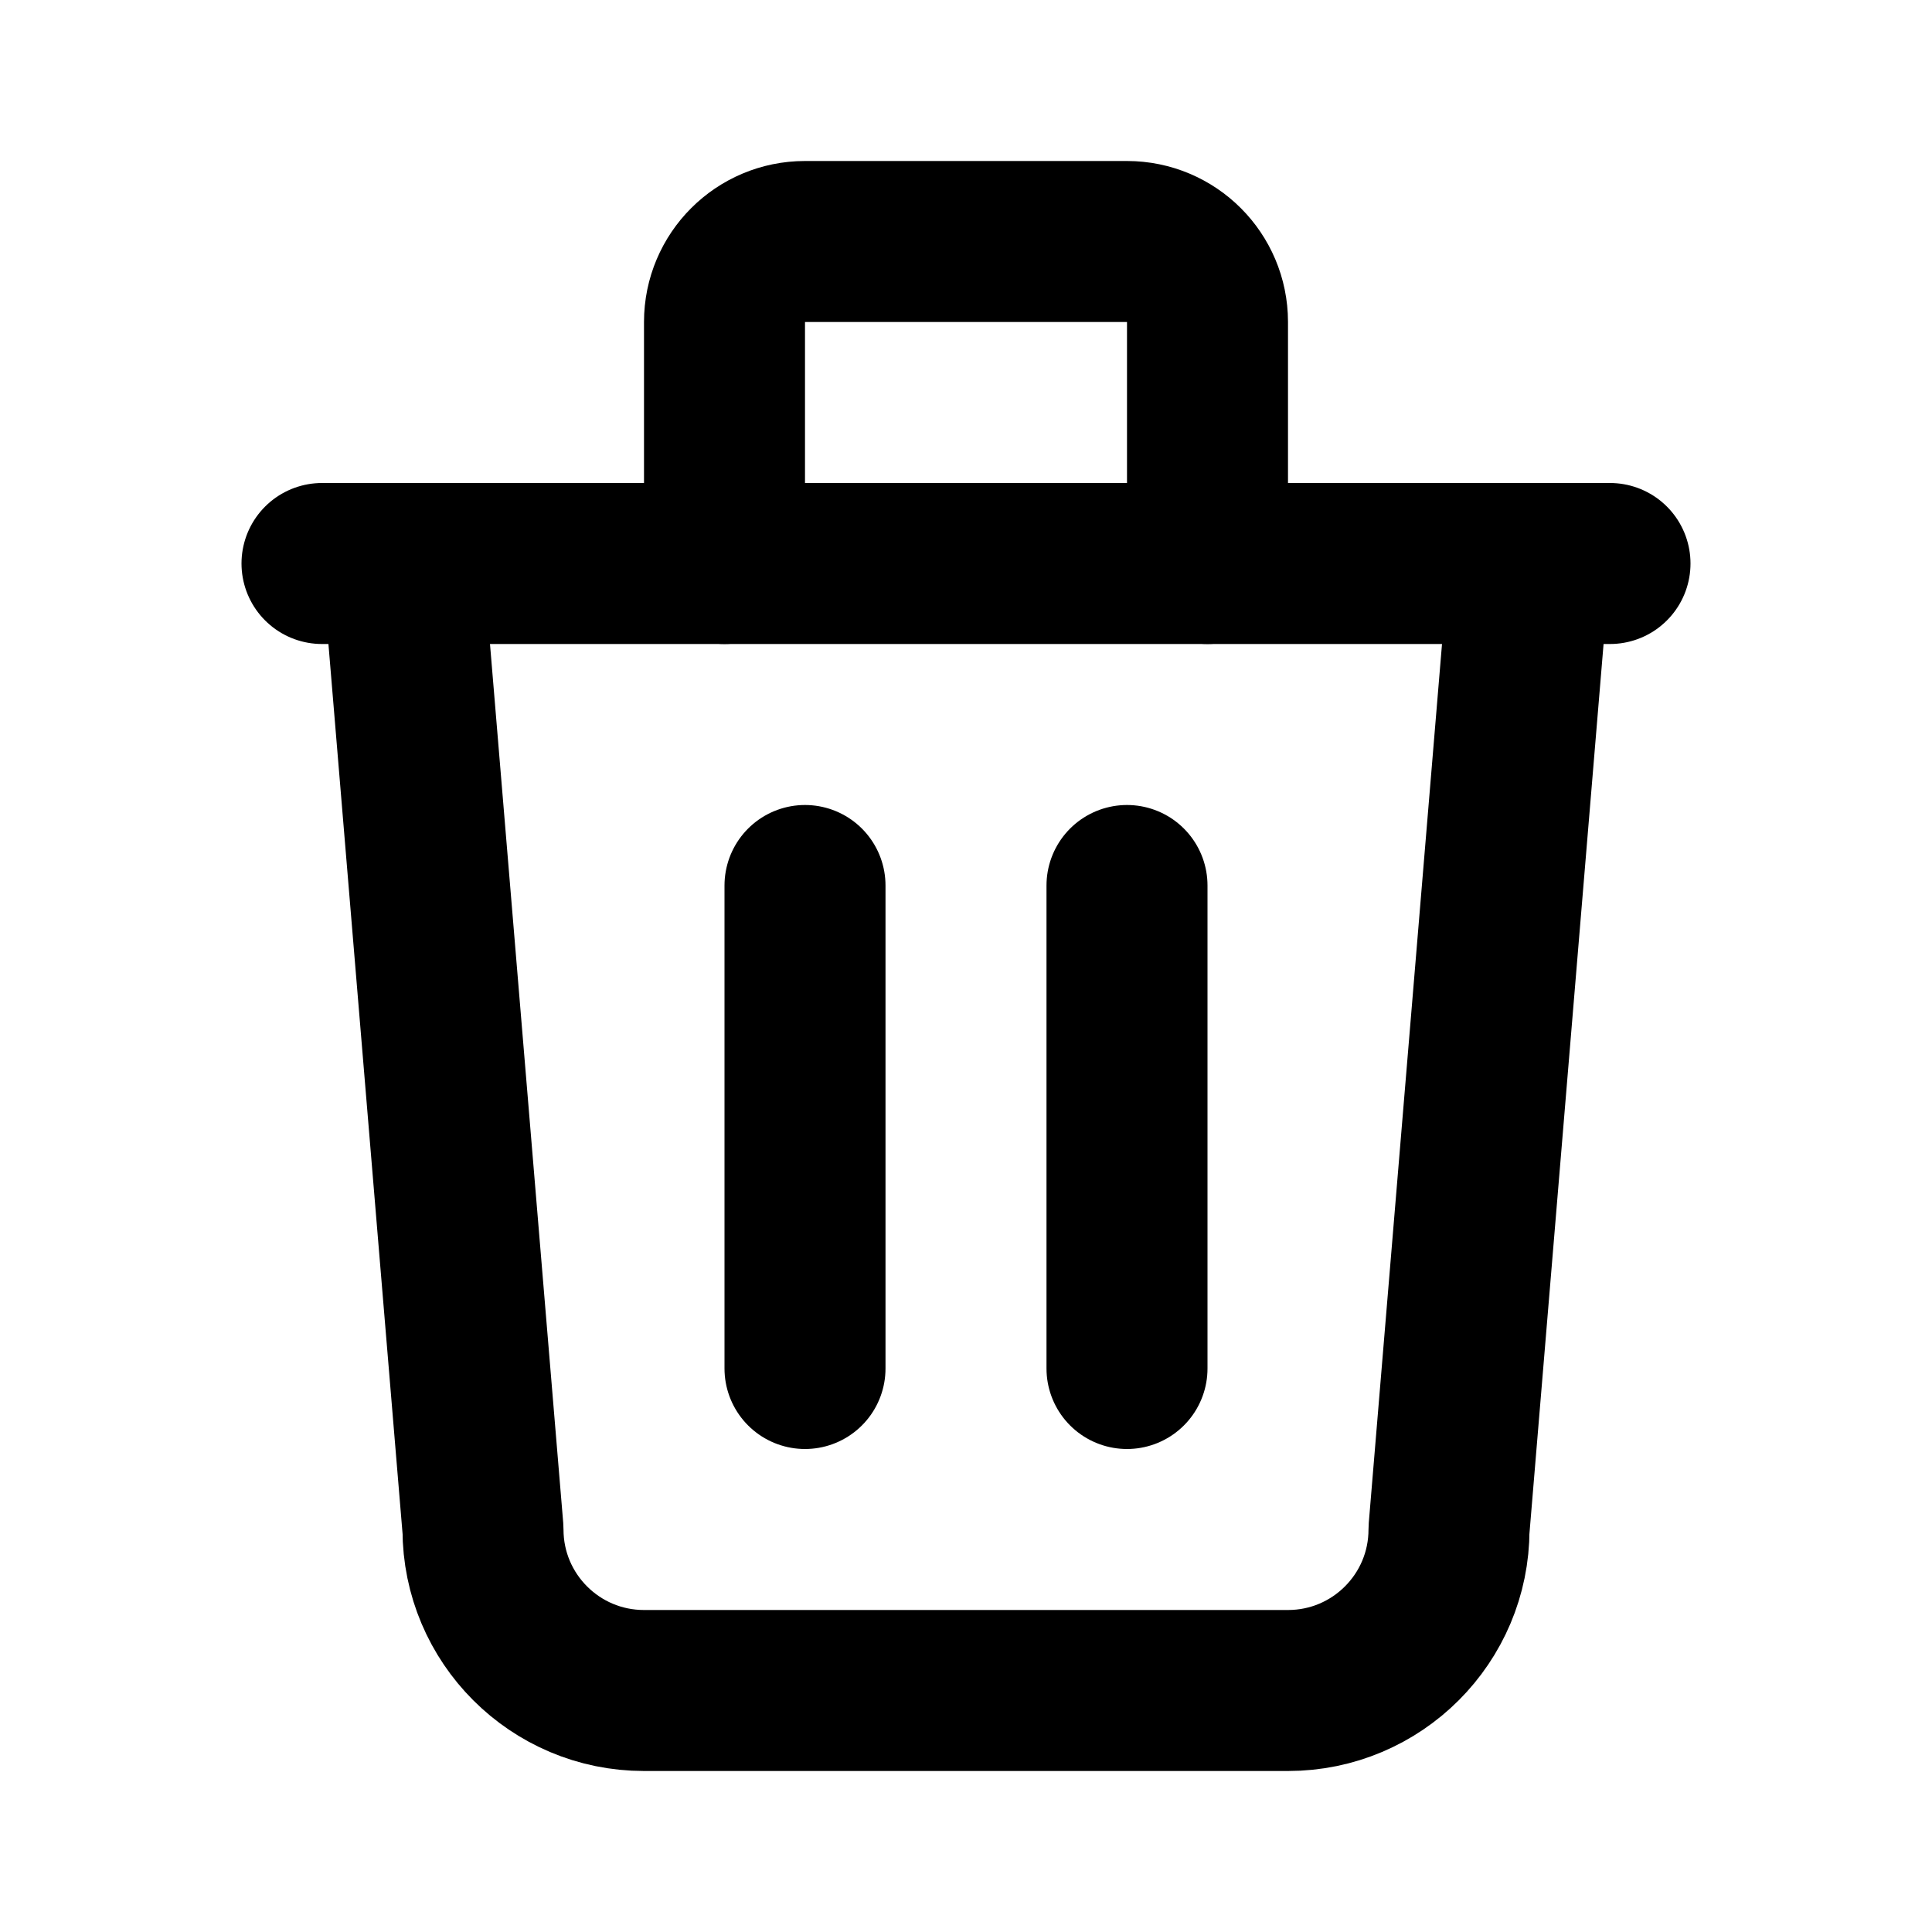
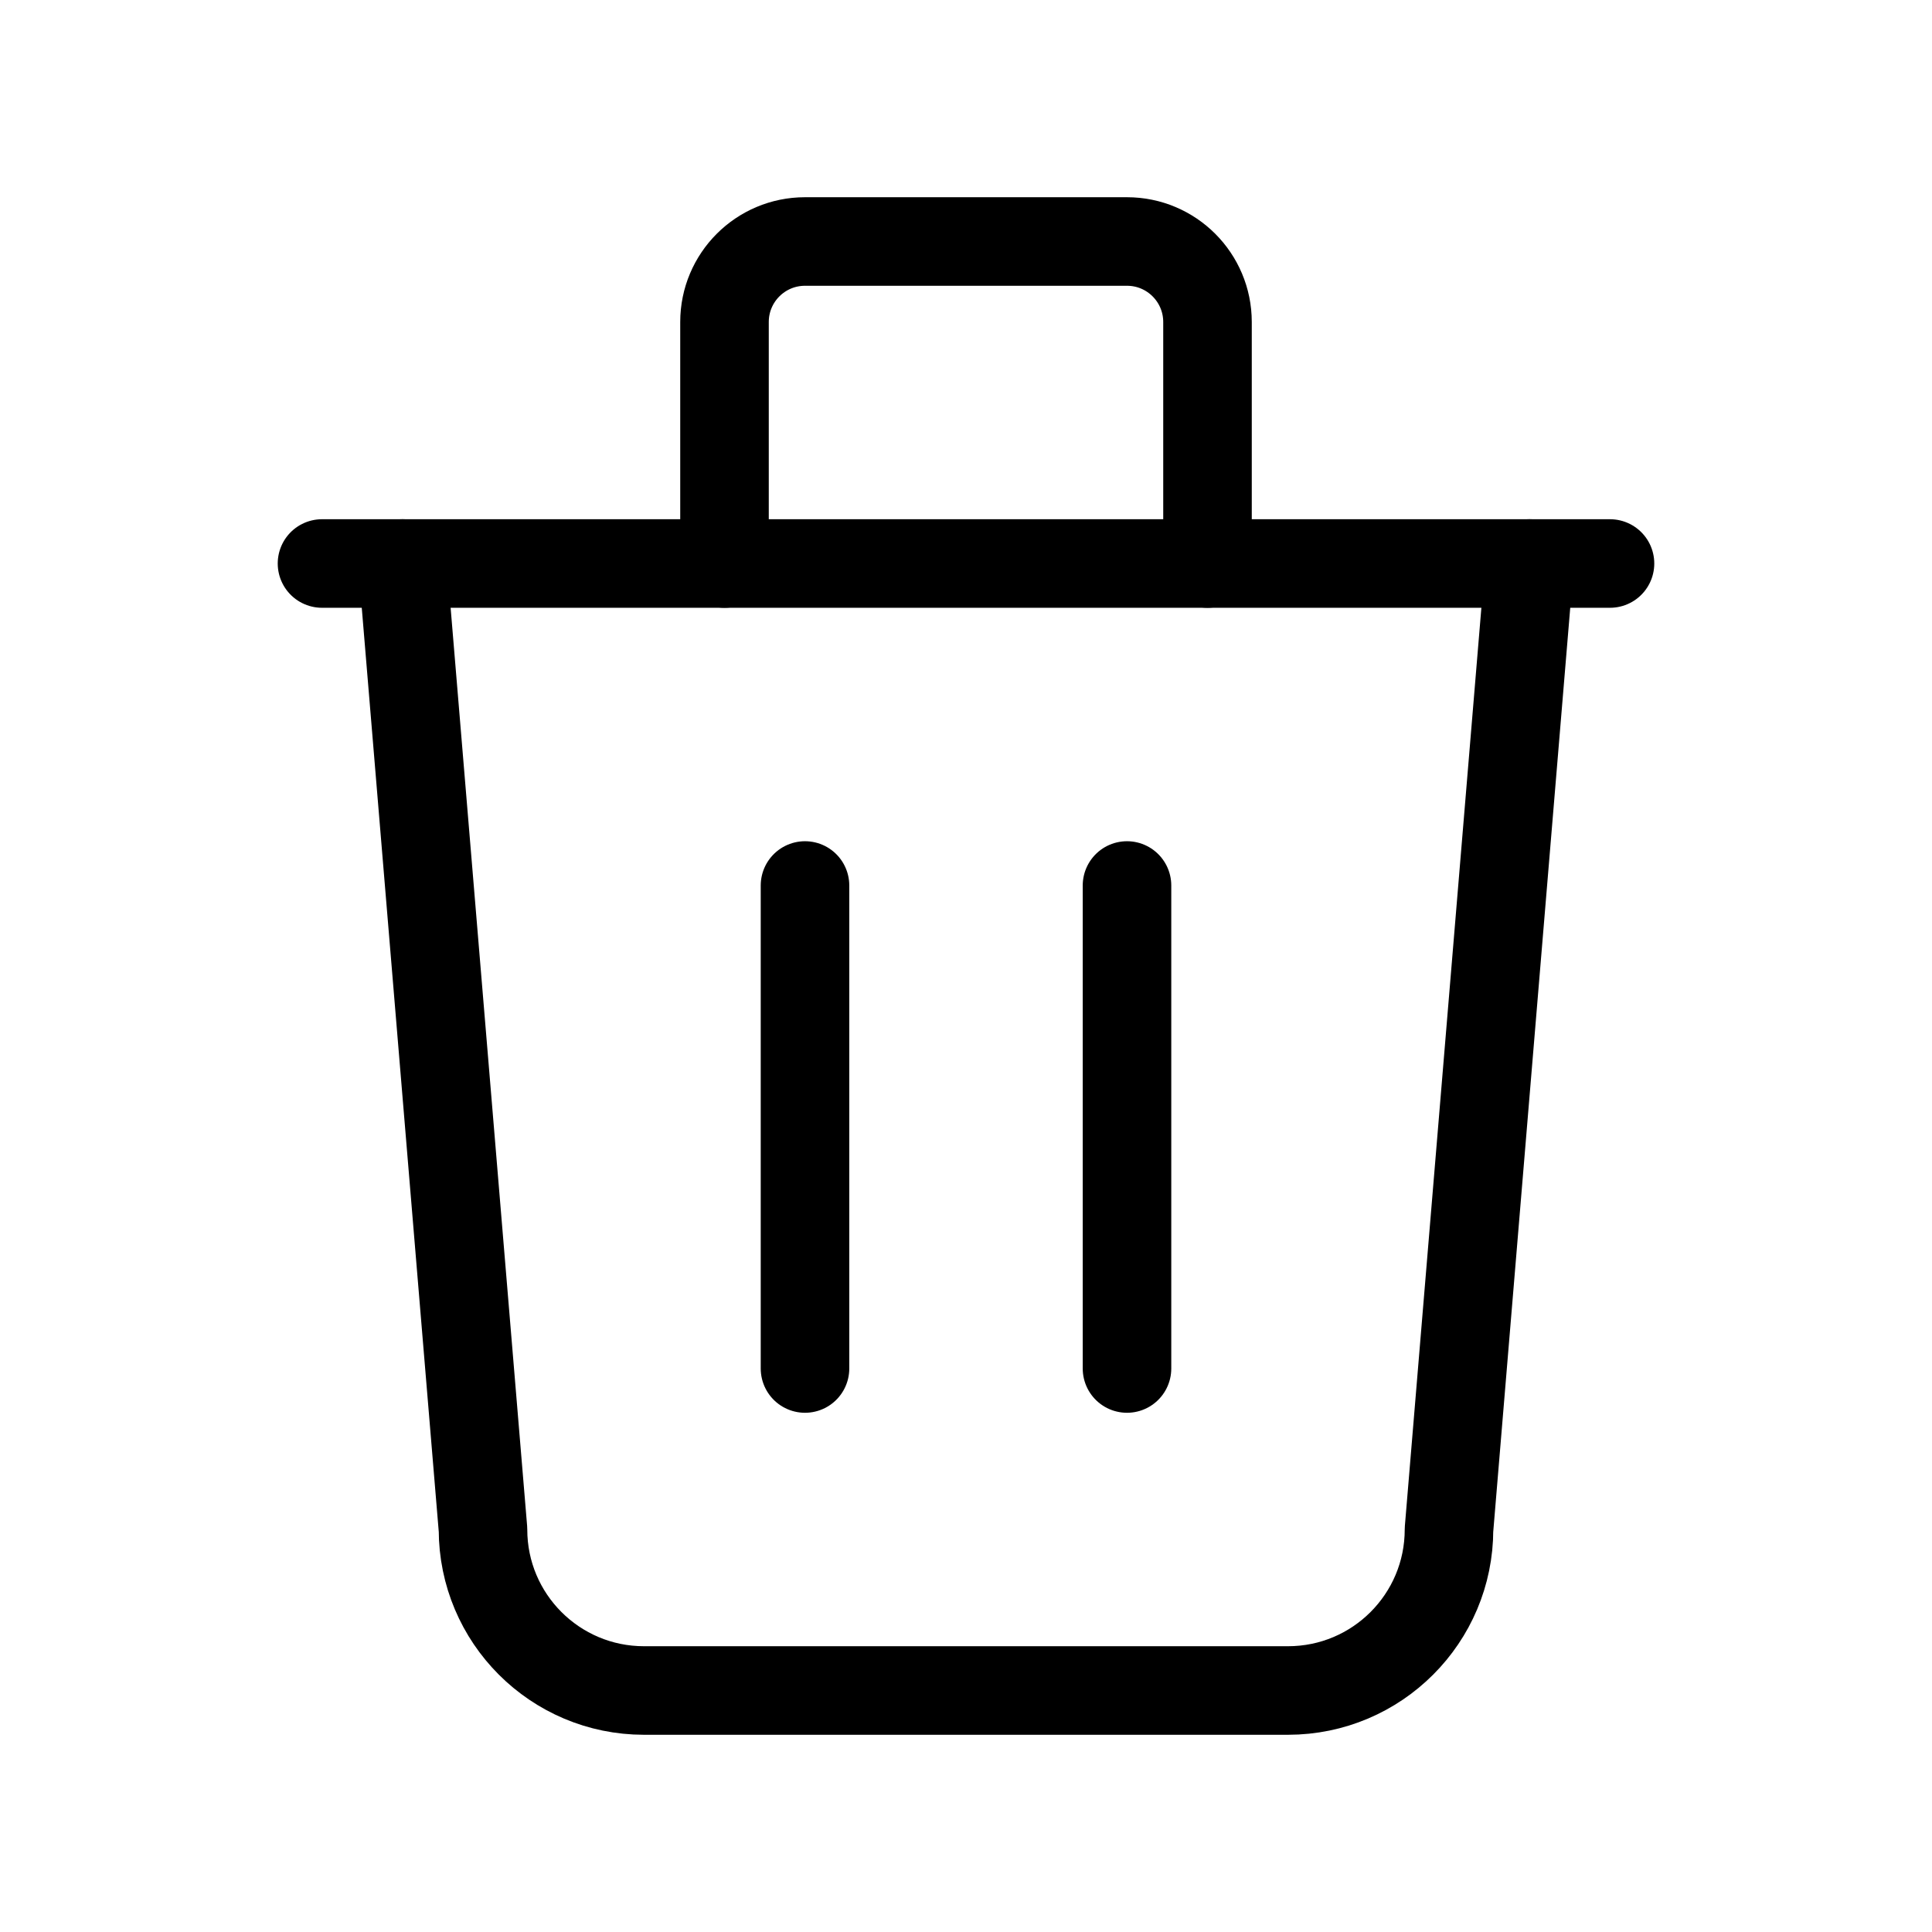
- <svg xmlns="http://www.w3.org/2000/svg" width="24" height="24" viewBox="0 0 24 24" fill="none" stroke="currentColor" stroke-width="2" stroke-linecap="round" stroke-linejoin="round" class="icon icon-tabler icons-tabler-outline icon-tabler-trash">
+ <svg xmlns="http://www.w3.org/2000/svg" width="24" height="24" viewBox="0 0 24 24" fill="none" stroke="currentColor" stroke-width="1.1" stroke-linecap="round" stroke-linejoin="round" class="icon icon-tabler icons-tabler-outline icon-tabler-trash">
  <path stroke="none" d="M0 0h24v24H0z" fill="none" />
  <path d="M4 7l16 0" />
  <path d="M10 11l0 6" />
  <path d="M14 11l0 6" />
  <path d="M5 7l1 12a2 2 0 0 0 2 2h8a2 2 0 0 0 2 -2l1 -12" />
  <path d="M9 7v-3a1 1 0 0 1 1 -1h4a1 1 0 0 1 1 1v3" />
</svg>
